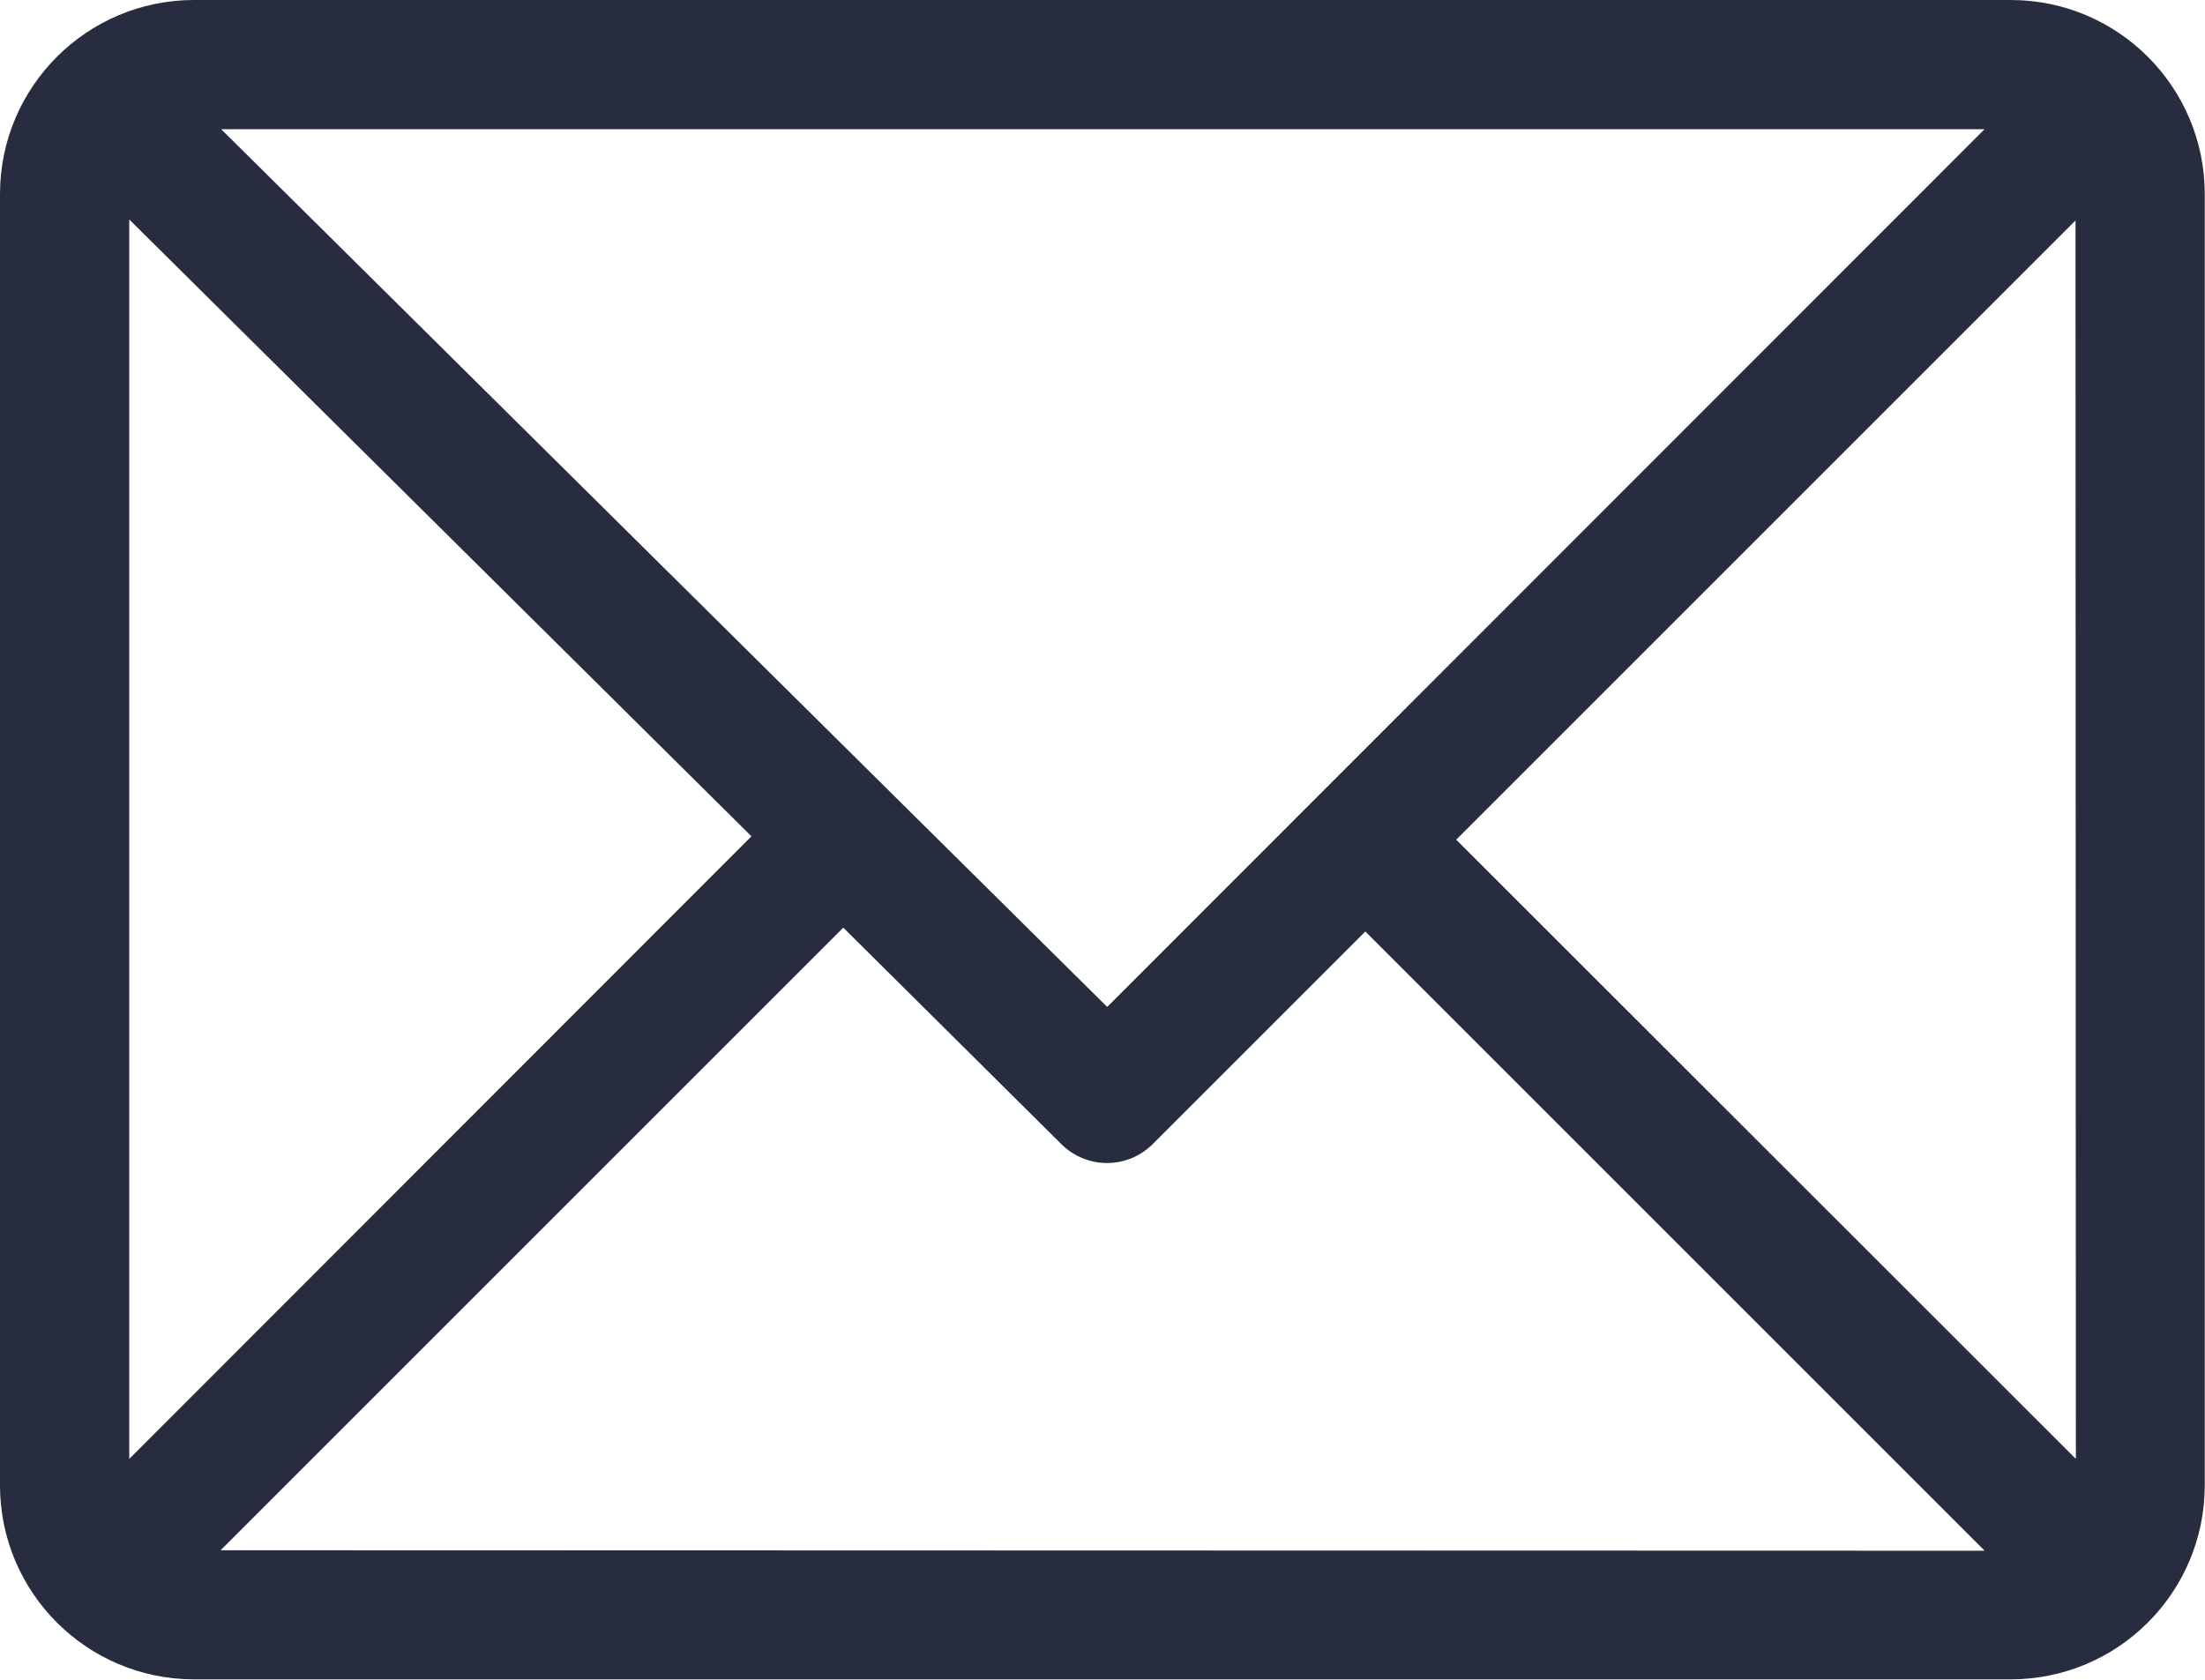
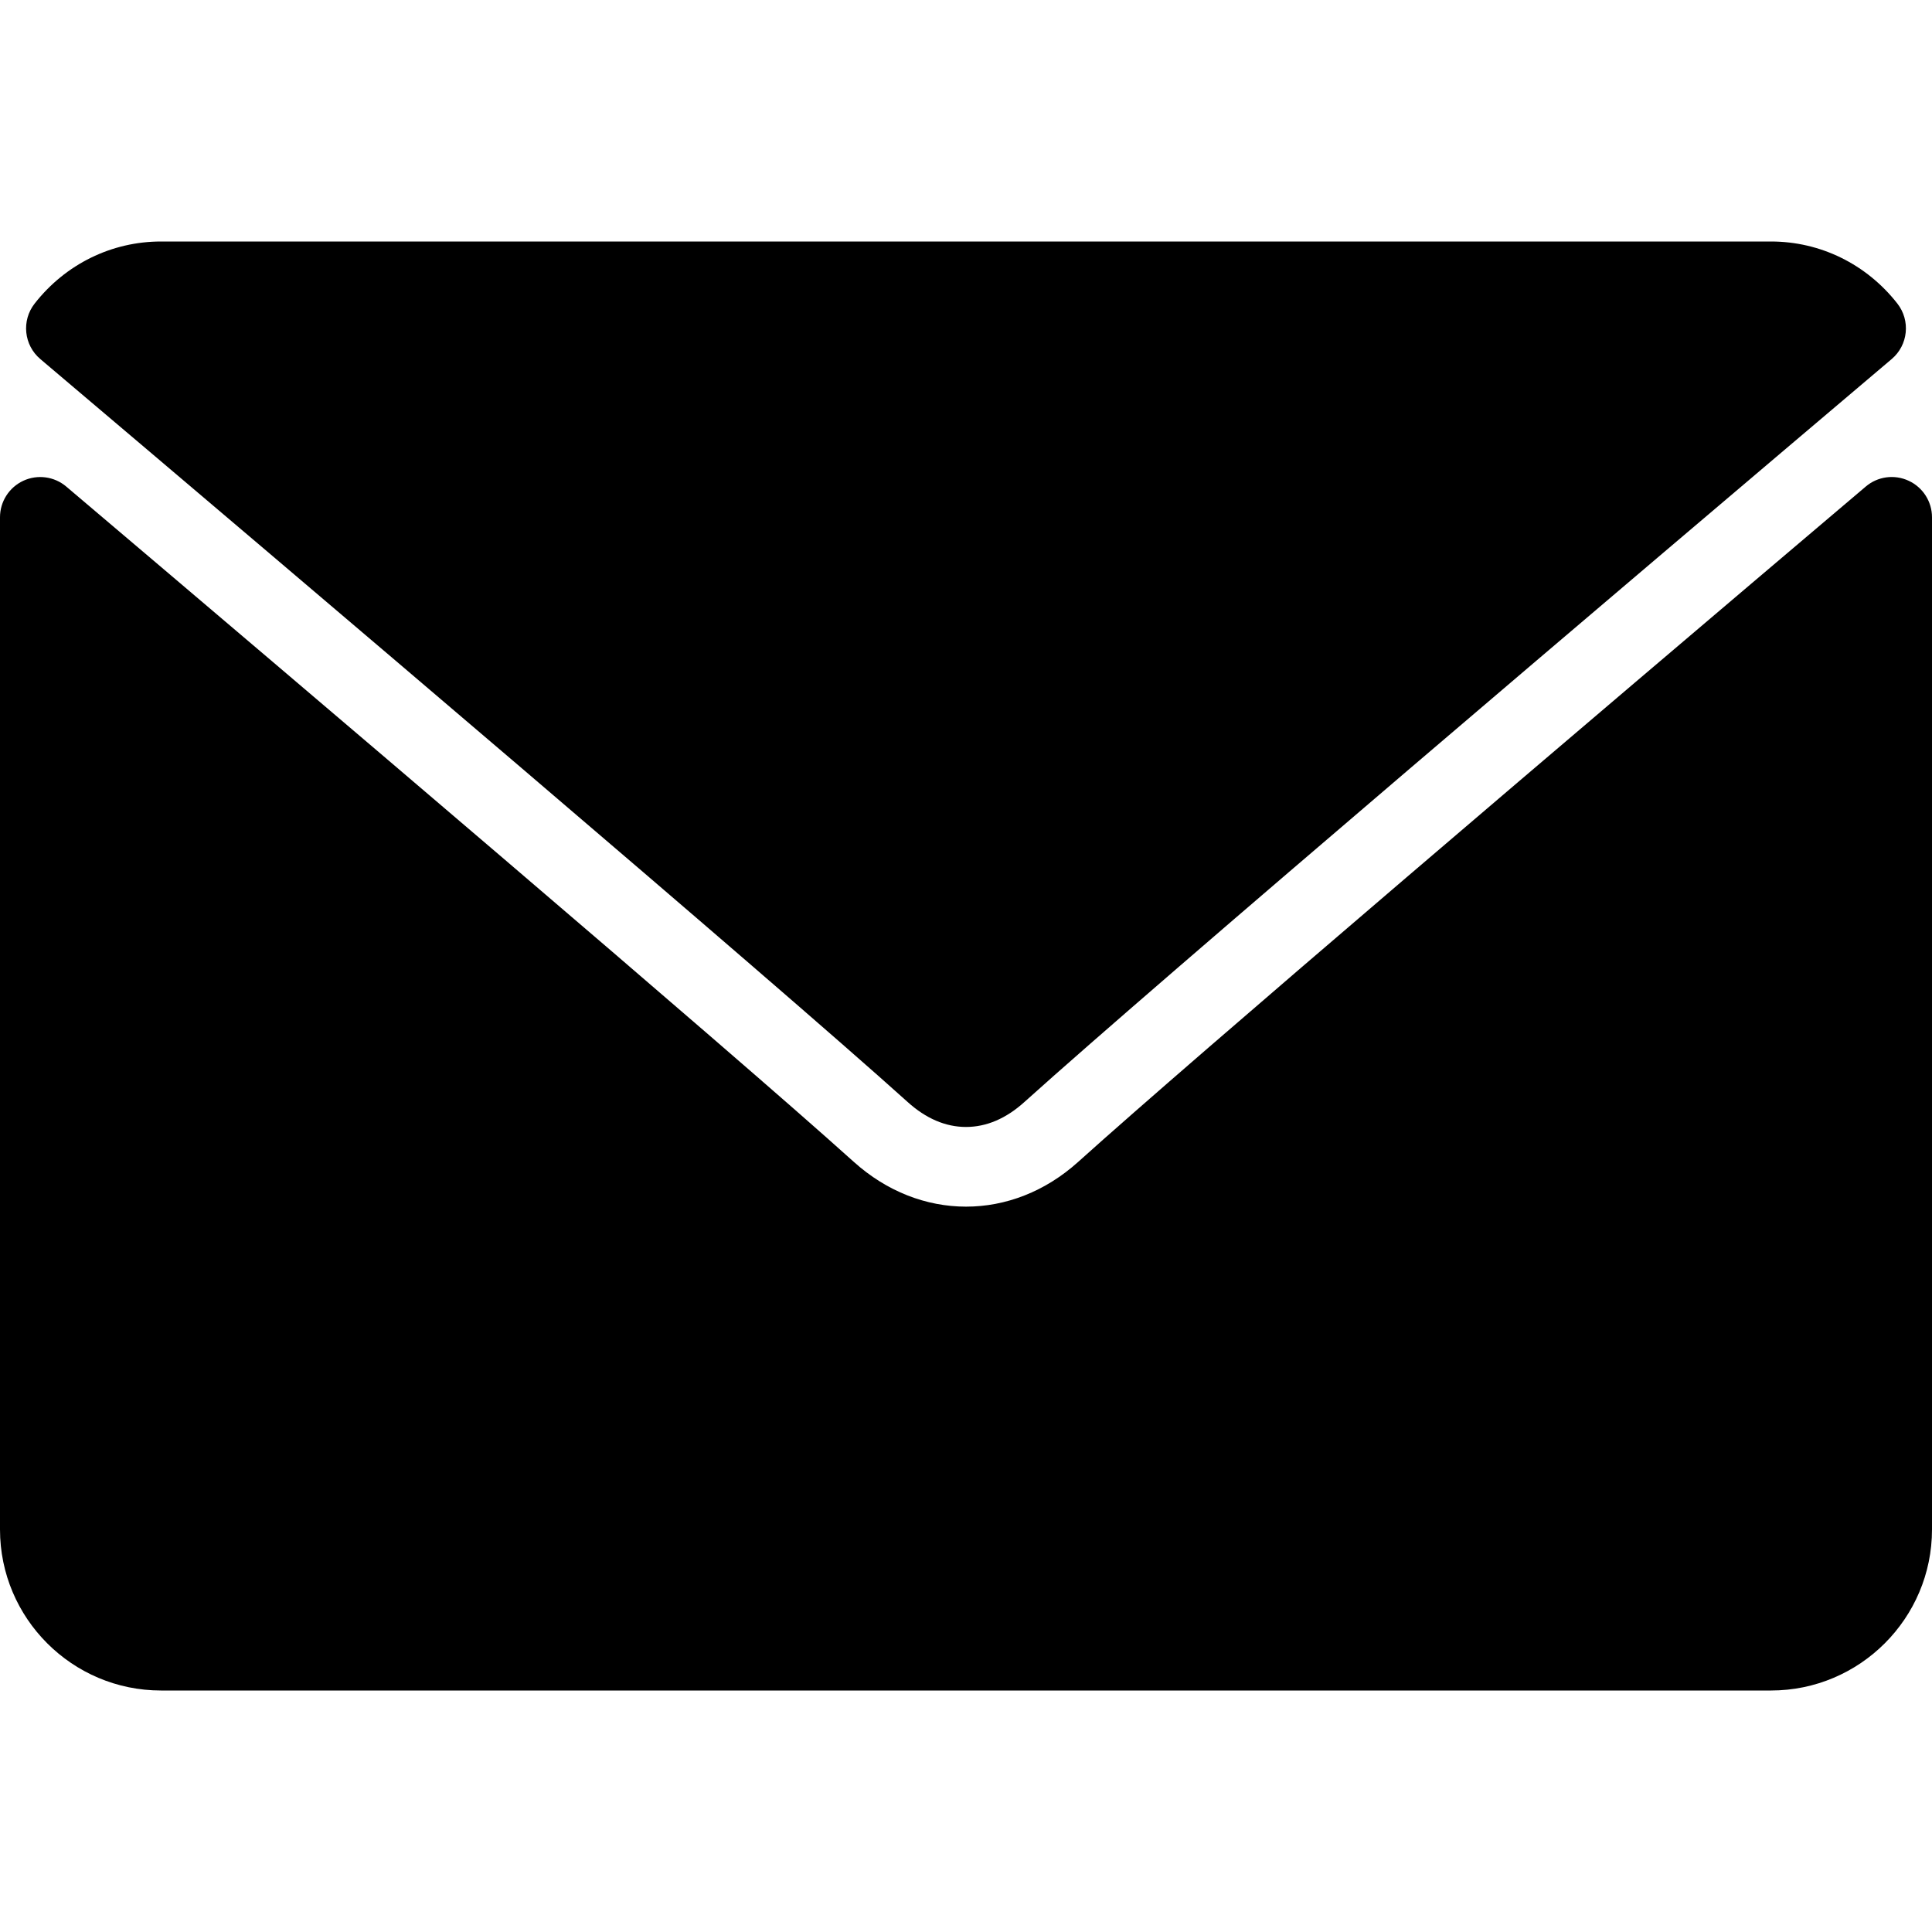
- <svg xmlns="http://www.w3.org/2000/svg" id="email_1_" width="18.322" height="13.956" data-name="email (1)" viewBox="0 0 18.322 13.956">
-   <defs>
-     <style>
-             .cls-1{fill:#282c3f}
-         </style>
-   </defs>
-   <g id="Group_278" data-name="Group 278">
-     <path id="Path_1404" d="M16.712 61H1.61A1.613 1.613 0 0 0 0 62.61v10.736a1.613 1.613 0 0 0 1.61 1.61h15.1a1.613 1.613 0 0 0 1.61-1.61V62.61A1.613 1.613 0 0 0 16.712 61zm-.222 1.074L9.2 69.368l-7.362-7.294zM1.074 73.124v-10.3l5.17 5.126zm.759.759l5.174-5.174 1.813 1.8a.537.537 0 0 0 .757 0l1.768-1.768 5.146 5.146zm15.416-.759L12.1 67.978l5.146-5.146z" class="cls-1" data-name="Path 1404" transform="translate(0 -61)" />
+ <svg xmlns="http://www.w3.org/2000/svg" version="1.1" id="Layer_1" x="0px" y="0px" viewBox="0 0 512 512" style="enable-background:new 0 0 512 512;" xml:space="preserve">
+   <g>
+     <g>
+       <g>
+         <path d="M10.688,95.156C80.958,154.667,204.26,259.365,240.5,292.01c4.865,4.406,10.083,6.646,15.5,6.646     c5.406,0,10.615-2.219,15.469-6.604c36.271-32.677,159.573-137.385,229.844-196.896c4.375-3.698,5.042-10.198,1.5-14.719     C494.625,69.99,482.417,64,469.333,64H42.667c-13.083,0-25.292,5.99-33.479,16.438C5.646,84.958,6.313,91.458,10.688,95.156z" />
+         <path d="M505.813,127.406c-3.781-1.76-8.229-1.146-11.375,1.542C416.51,195.01,317.052,279.688,285.76,307.885     c-17.563,15.854-41.938,15.854-59.542-0.021c-33.354-30.052-145.042-125-208.656-178.917c-3.167-2.688-7.625-3.281-11.375-1.542     C2.417,129.156,0,132.927,0,137.083v268.25C0,428.865,19.135,448,42.667,448h426.667C492.865,448,512,428.865,512,405.333     v-268.25C512,132.927,509.583,129.146,505.813,127.406z" />
+       </g>
+     </g>
  </g>
+   <g>
+ </g>
+   <g>
+ </g>
+   <g>
+ </g>
+   <g>
+ </g>
+   <g>
+ </g>
+   <g>
+ </g>
+   <g>
+ </g>
+   <g>
+ </g>
+   <g>
+ </g>
+   <g>
+ </g>
+   <g>
+ </g>
+   <g>
+ </g>
+   <g>
+ </g>
+   <g>
+ </g>
+   <g>
+ </g>
</svg>
